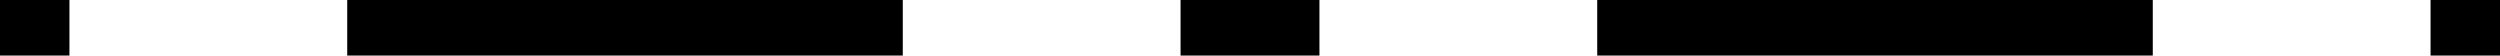
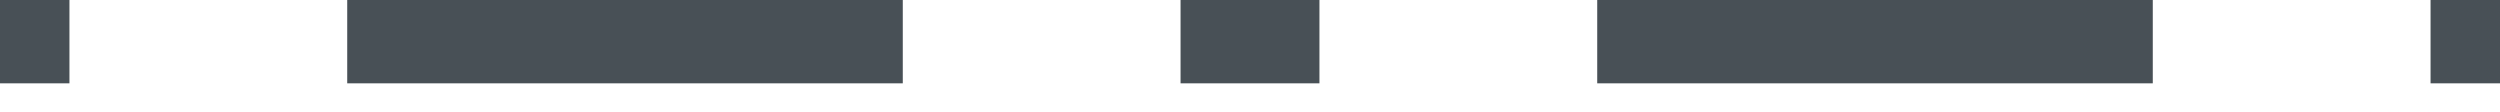
- <svg xmlns="http://www.w3.org/2000/svg" width="45" height="1" viewBox="0 0 45 1" fill="none">
-   <path fill-rule="evenodd" clip-rule="evenodd" d="M1.25 1H0V0H1.25V1ZM16.25 1H6.25V0H16.25V1ZM23.75 1H21.25V0H23.75V1ZM38.75 1H28.75V0H38.75V1ZM45 1H43.75V0H45V1Z" fill="black" />
+ <svg xmlns="http://www.w3.org/2000/svg" width="45" height="2" viewBox="0 0 45 2" fill="none">
+   <path fill-rule="evenodd" clip-rule="evenodd" d="M1.25 1.5H0V0H1.25V1.5ZM16.25 1.5H6.25V0H16.25V1.5ZM23.75 1.5H21.25V0H23.75V1.5ZM38.75 1.5H28.75V0H38.75V1.5ZM45 1.5H43.75V0H45V1.5Z" fill="#485056" />
</svg>
